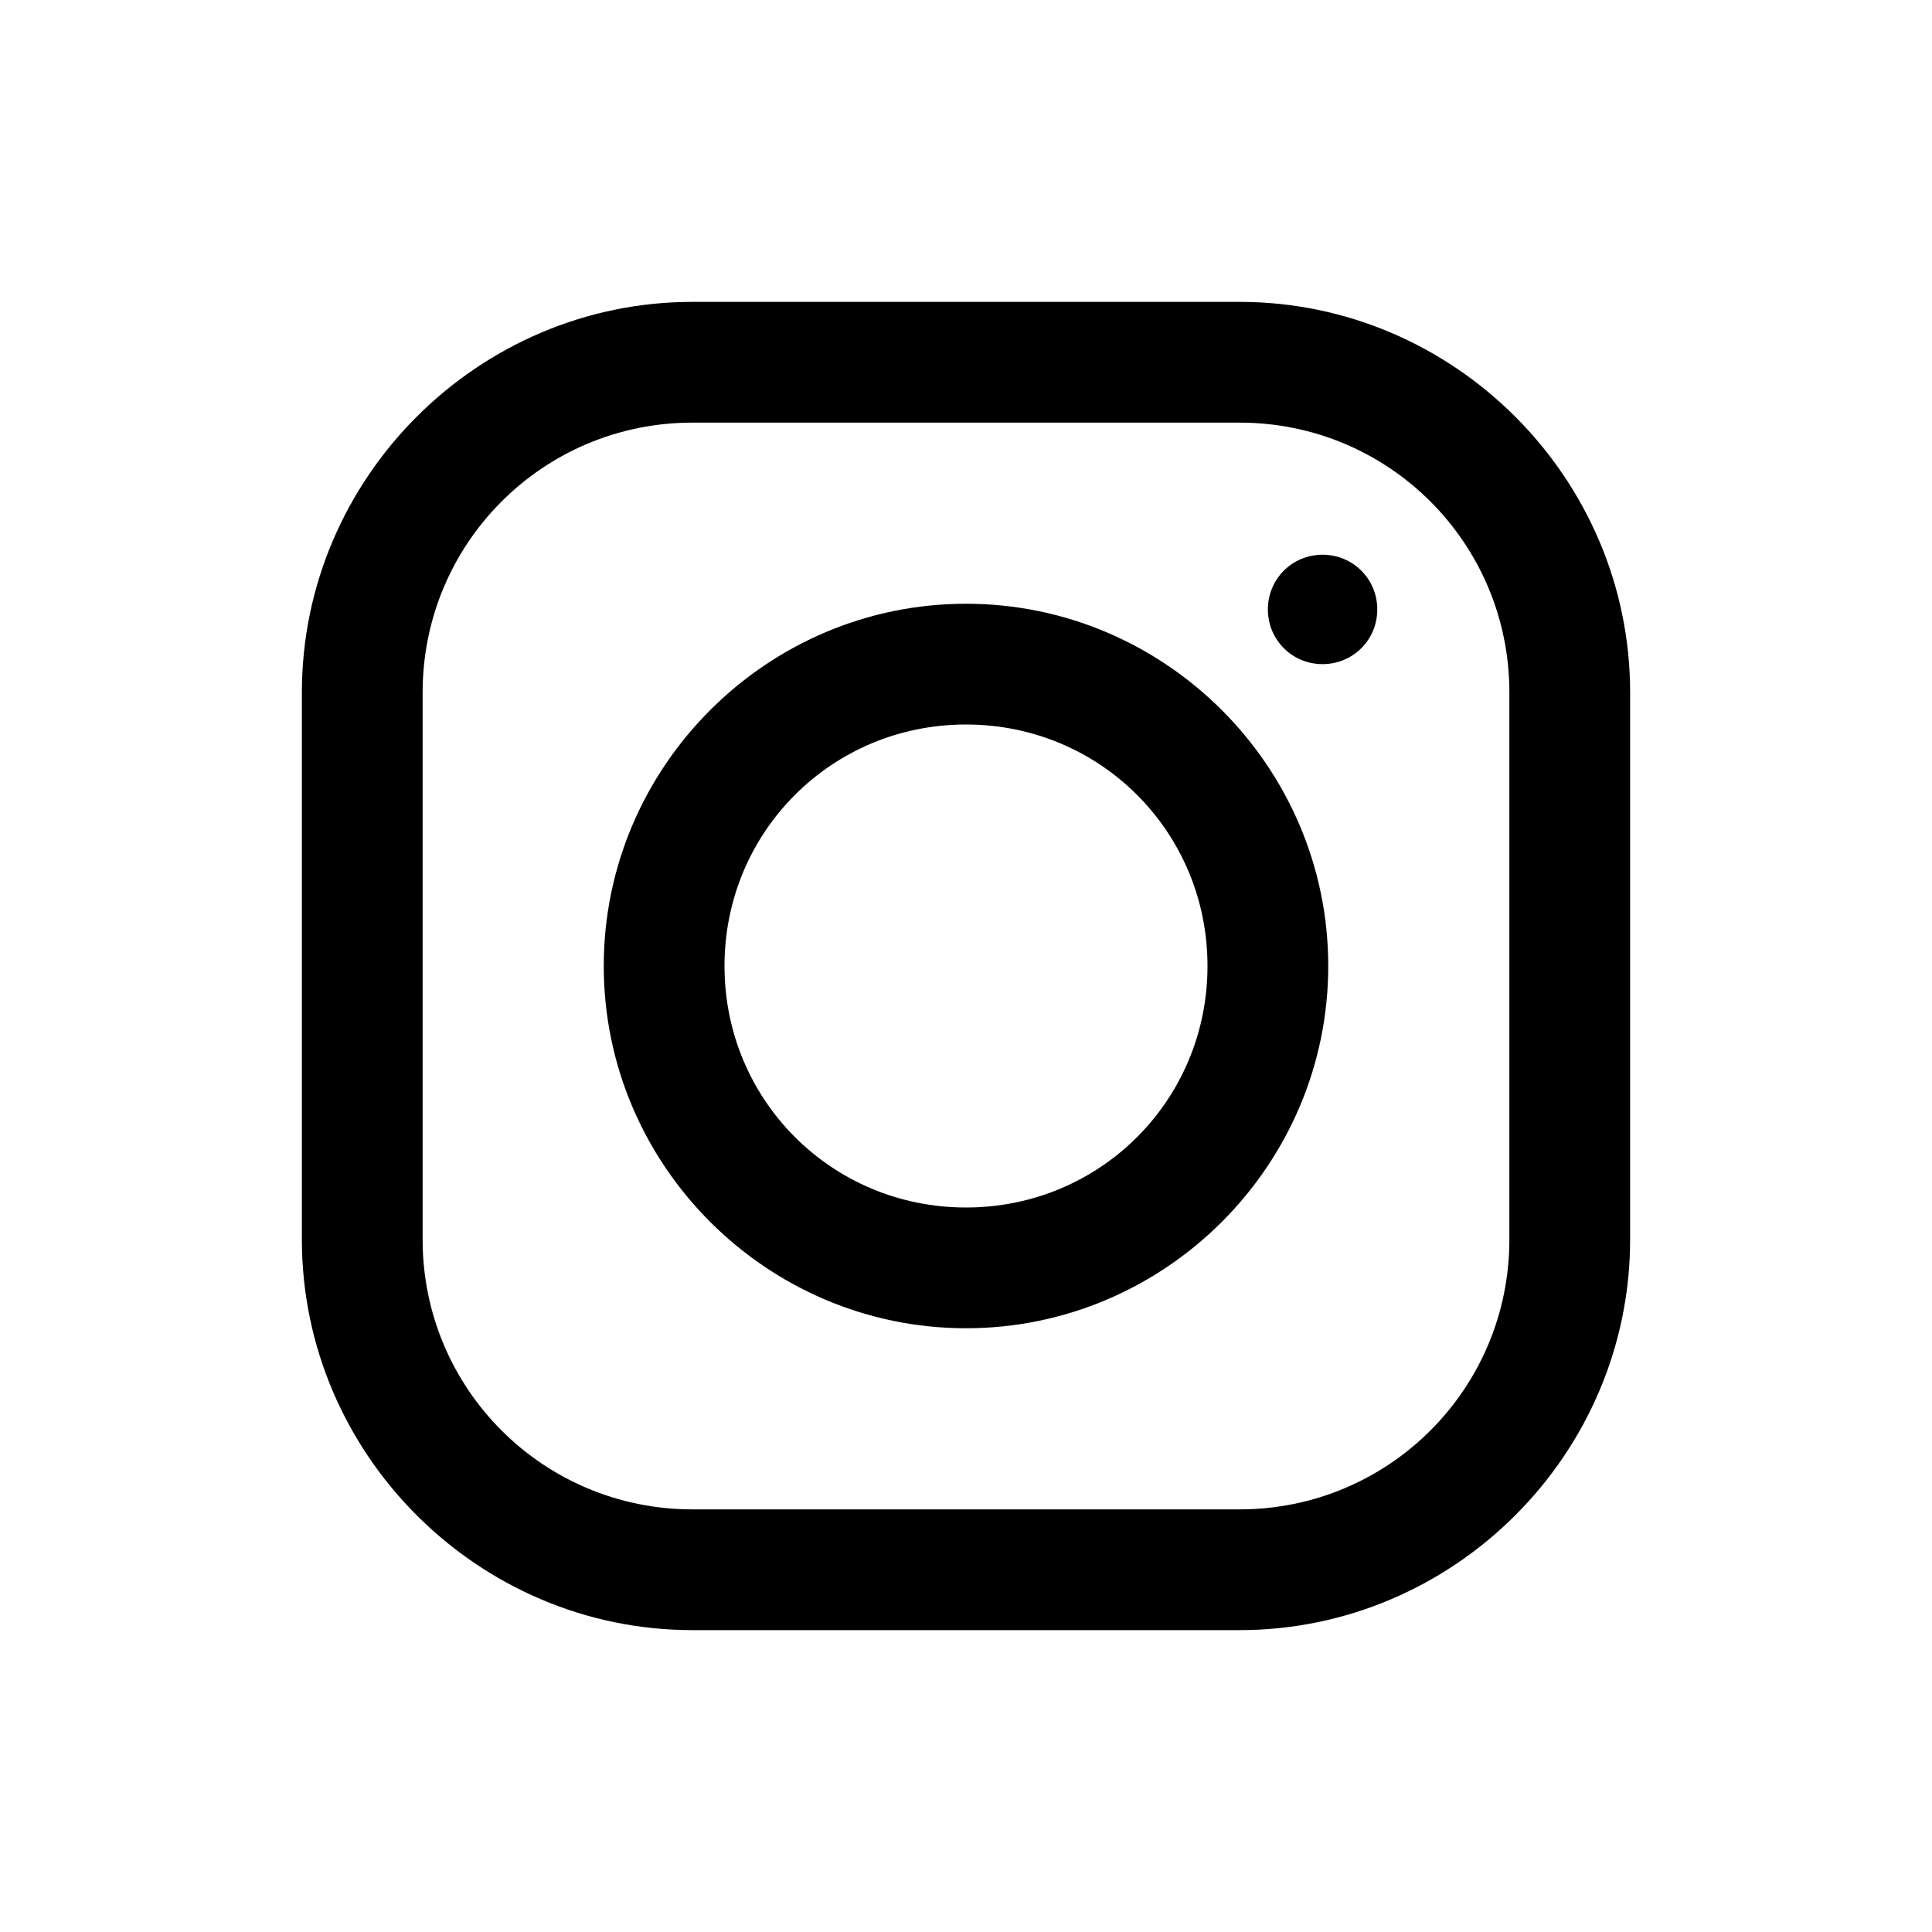
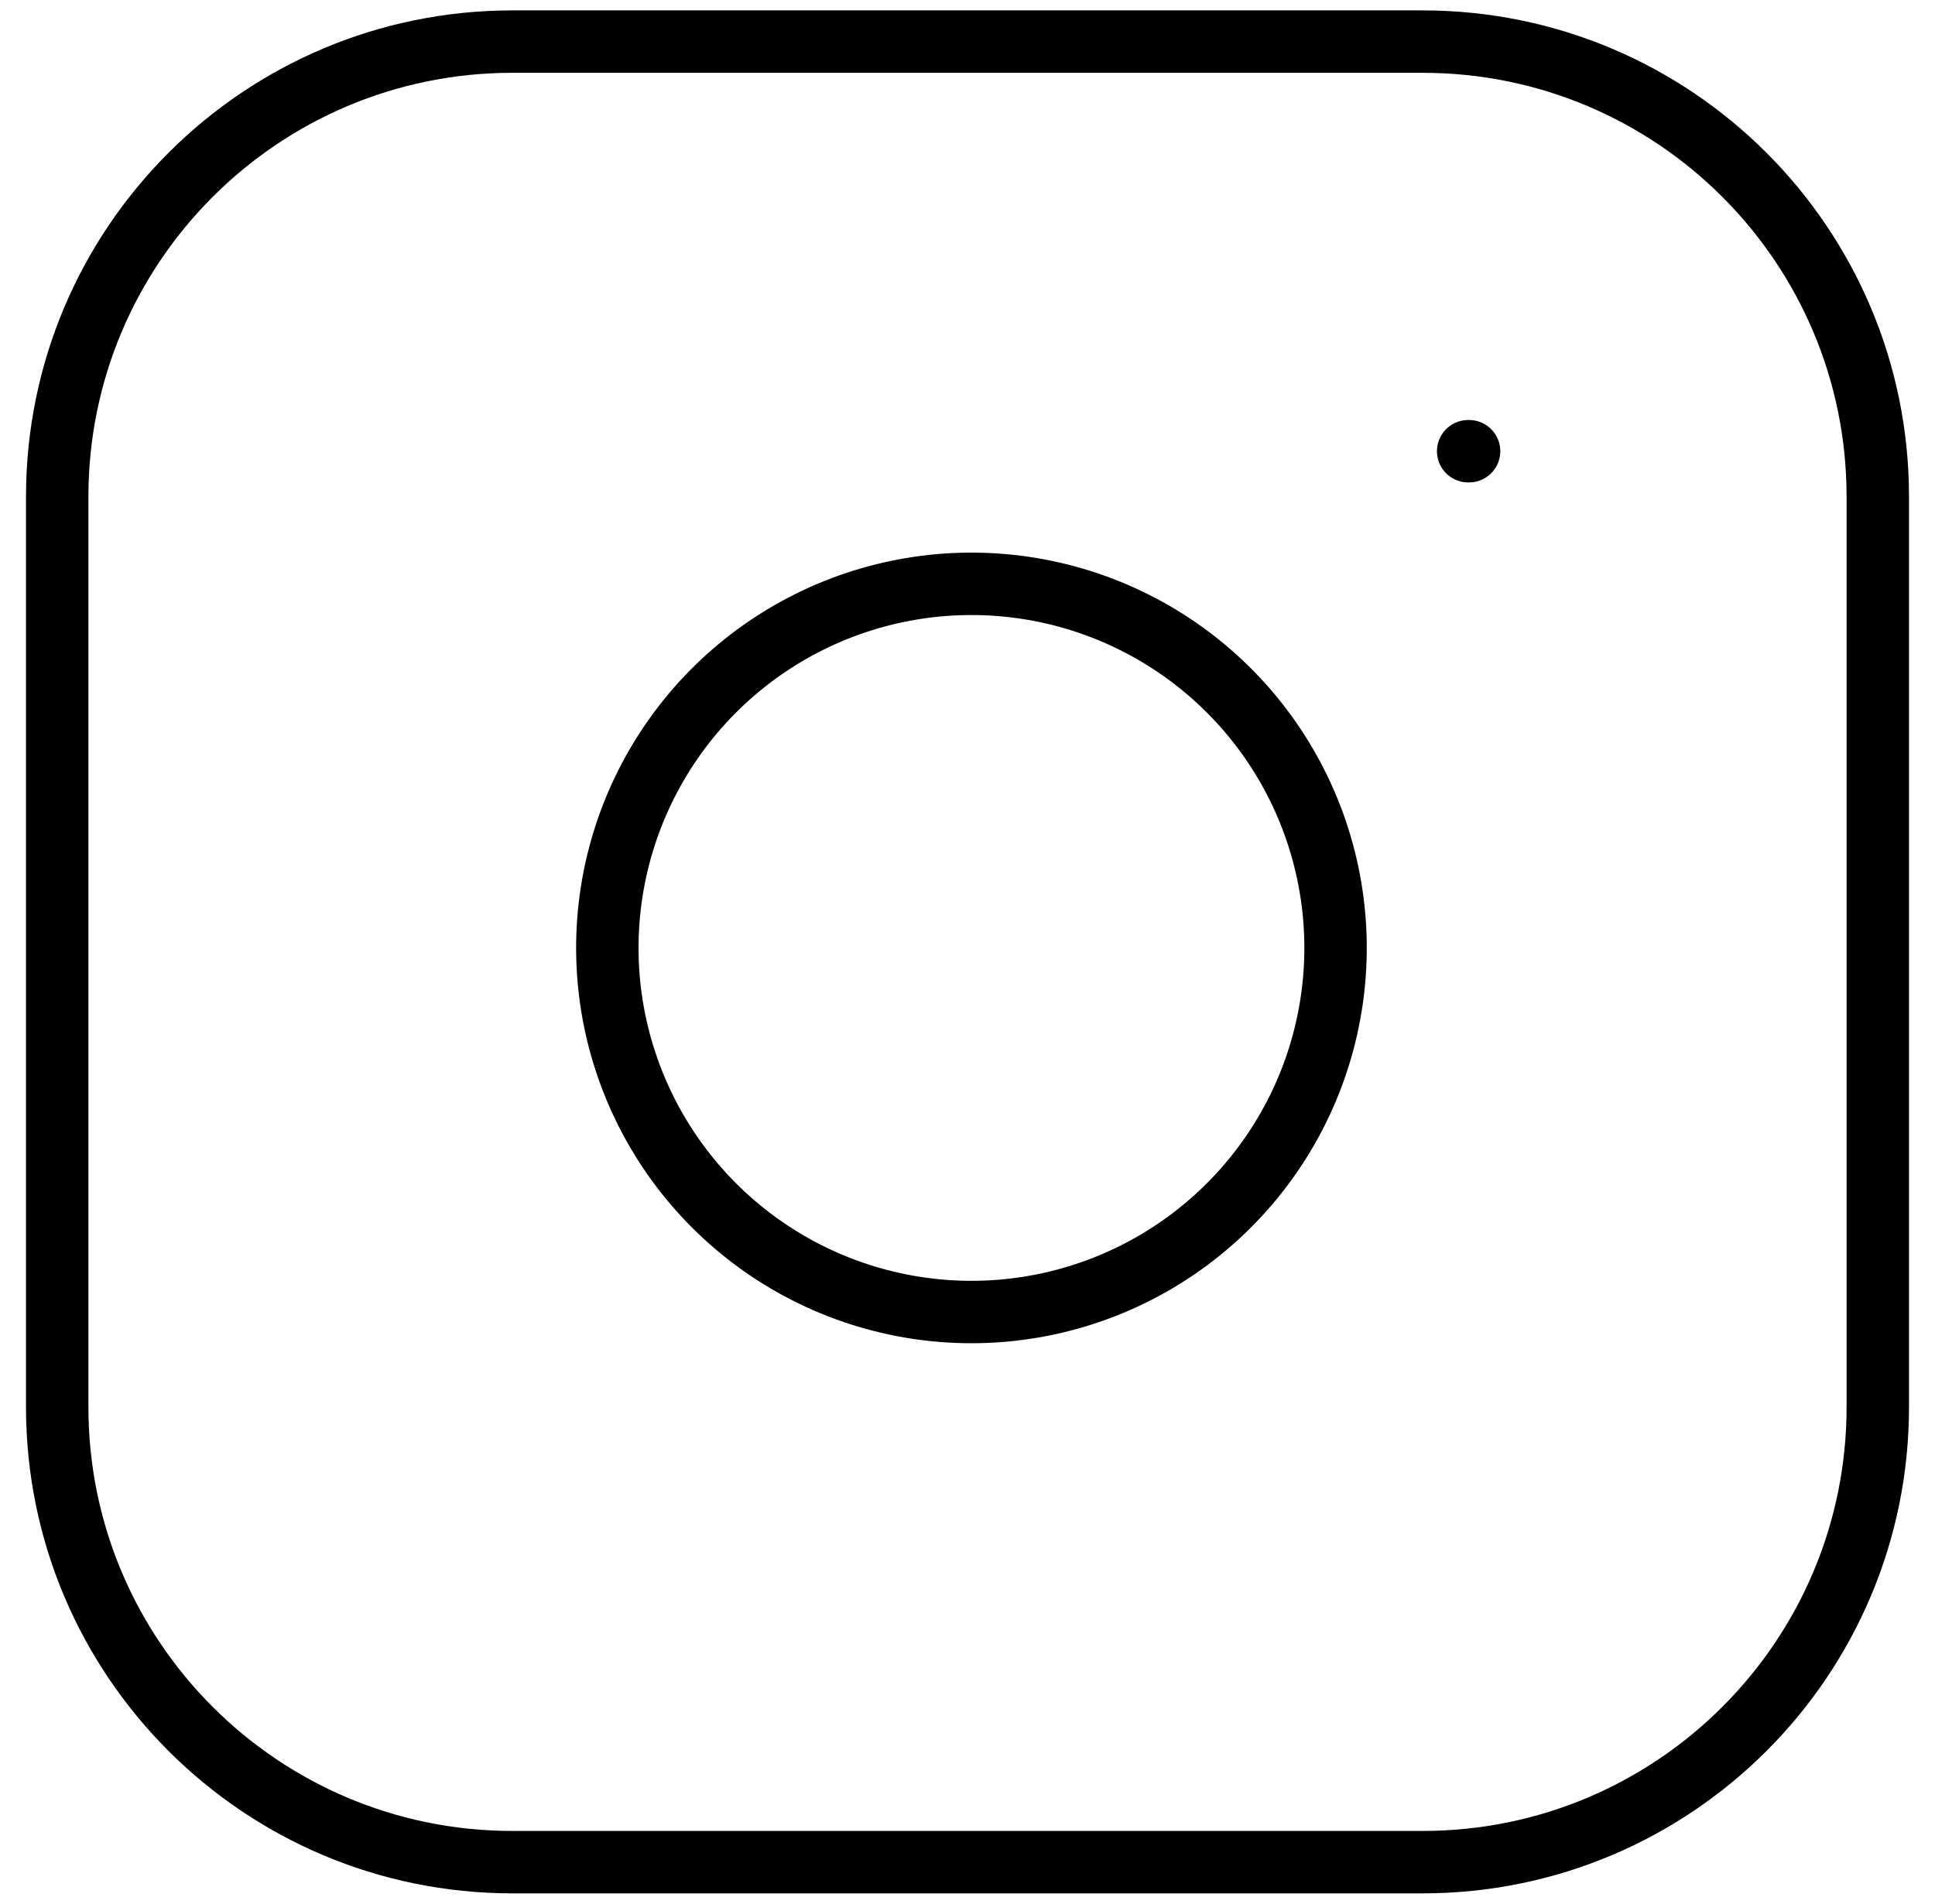
- <svg xmlns="http://www.w3.org/2000/svg" viewBox="0 0 32 32" width="64px" height="64px">
-   <path d="M 11.469 5 C 7.918 5 5 7.914 5 11.469 L 5 20.531 C 5 24.082 7.914 27 11.469 27 L 20.531 27 C 24.082 27 27 24.086 27 20.531 L 27 11.469 C 27 7.918 24.086 5 20.531 5 Z M 11.469 7 L 20.531 7 C 23.004 7 25 8.996 25 11.469 L 25 20.531 C 25 23.004 23.004 25 20.531 25 L 11.469 25 C 8.996 25 7 23.004 7 20.531 L 7 11.469 C 7 8.996 8.996 7 11.469 7 Z M 21.906 9.188 C 21.402 9.188 21 9.59 21 10.094 C 21 10.598 21.402 11 21.906 11 C 22.41 11 22.812 10.598 22.812 10.094 C 22.812 9.59 22.41 9.188 21.906 9.188 Z M 16 10 C 12.699 10 10 12.699 10 16 C 10 19.301 12.699 22 16 22 C 19.301 22 22 19.301 22 16 C 22 12.699 19.301 10 16 10 Z M 16 12 C 18.223 12 20 13.777 20 16 C 20 18.223 18.223 20 16 20 C 13.777 20 12 18.223 12 16 C 12 13.777 13.777 12 16 12 Z" />
+ <svg xmlns="http://www.w3.org/2000/svg" width="62" height="61" viewBox="0 0 62 61" fill="none">
+   <path d="M47.042 14.458H47.071M16.417 1.333H45.583C53.638 1.333 60.167 7.862 60.167 15.917V45.083C60.167 53.138 53.638 59.667 45.583 59.667H16.417C8.363 59.667 1.833 53.138 1.833 45.083V15.917C1.833 7.862 8.363 1.333 16.417 1.333ZM42.667 28.663C43.027 31.09 42.612 33.569 41.482 35.747C40.352 37.925 38.563 39.692 36.371 40.795C34.179 41.898 31.695 42.282 29.273 41.892C26.85 41.502 24.612 40.359 22.877 38.623C21.142 36.888 19.998 34.65 19.608 32.227C19.218 29.805 19.602 27.32 20.705 25.129C21.808 22.937 23.575 21.148 25.753 20.018C27.931 18.888 30.41 18.473 32.837 18.833C35.314 19.201 37.606 20.354 39.376 22.124C41.146 23.894 42.3 26.186 42.667 28.663Z" stroke="black" stroke-width="2" stroke-linecap="round" stroke-linejoin="round" />
</svg>
